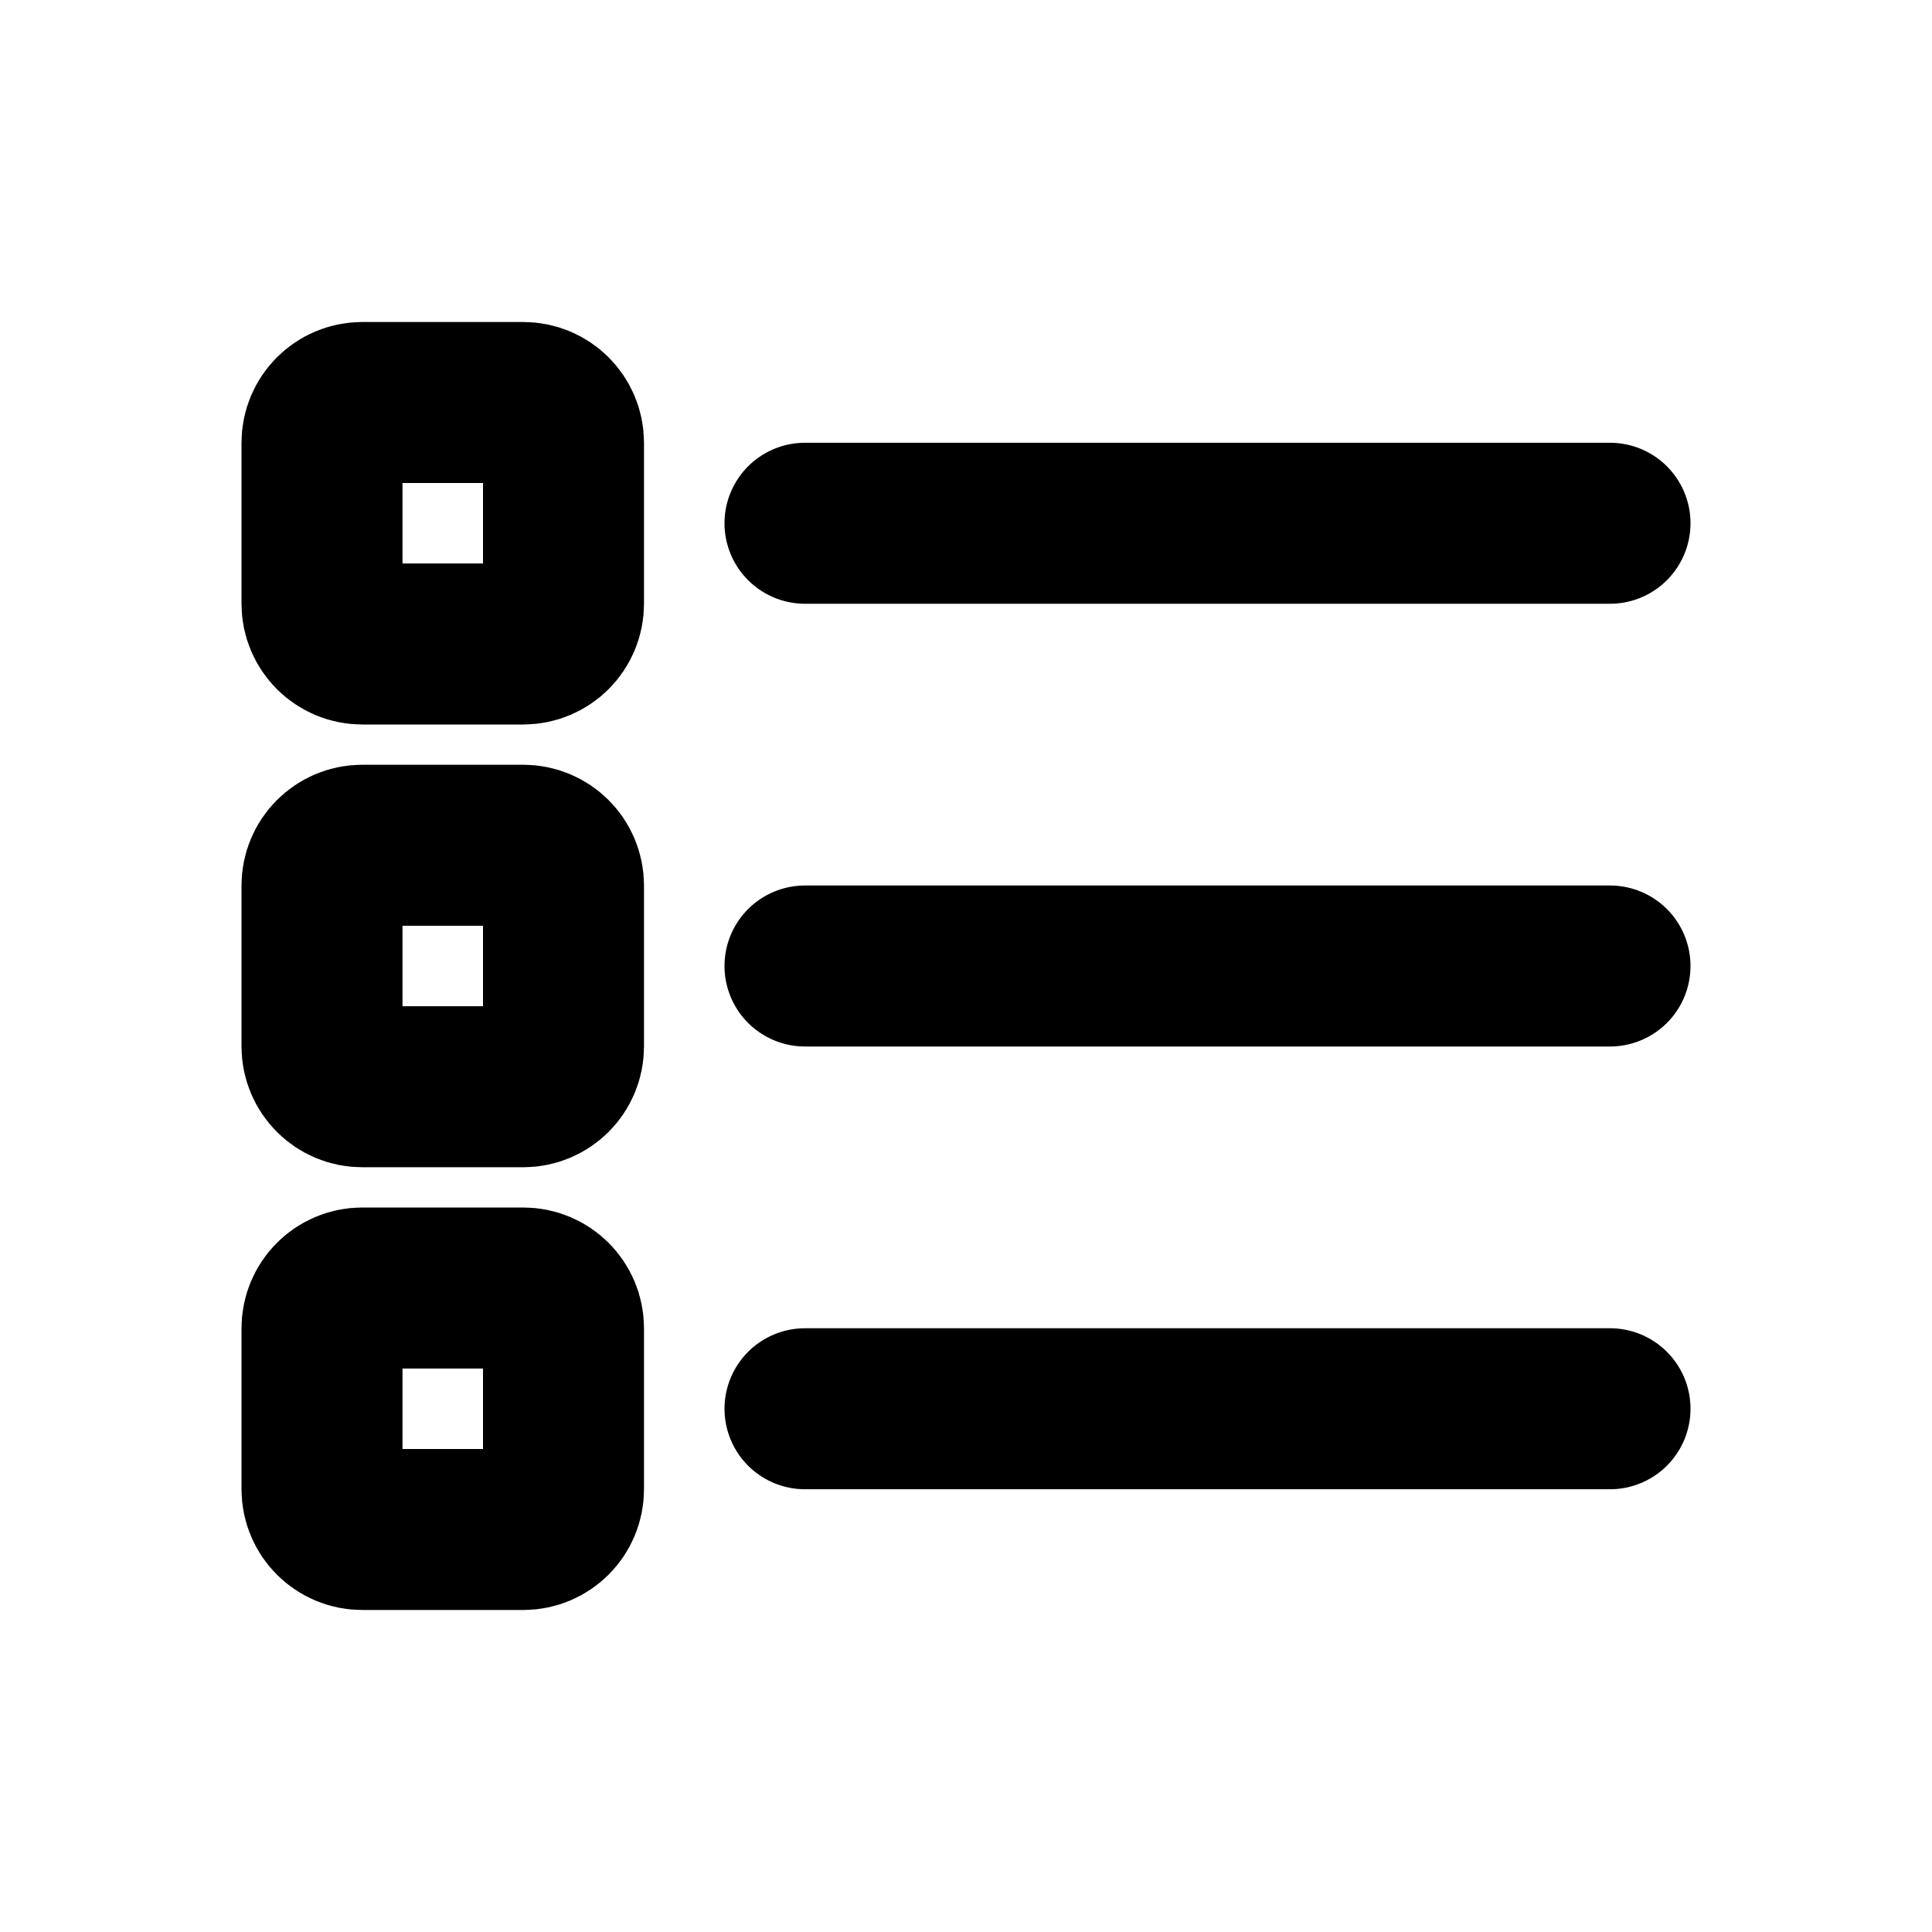
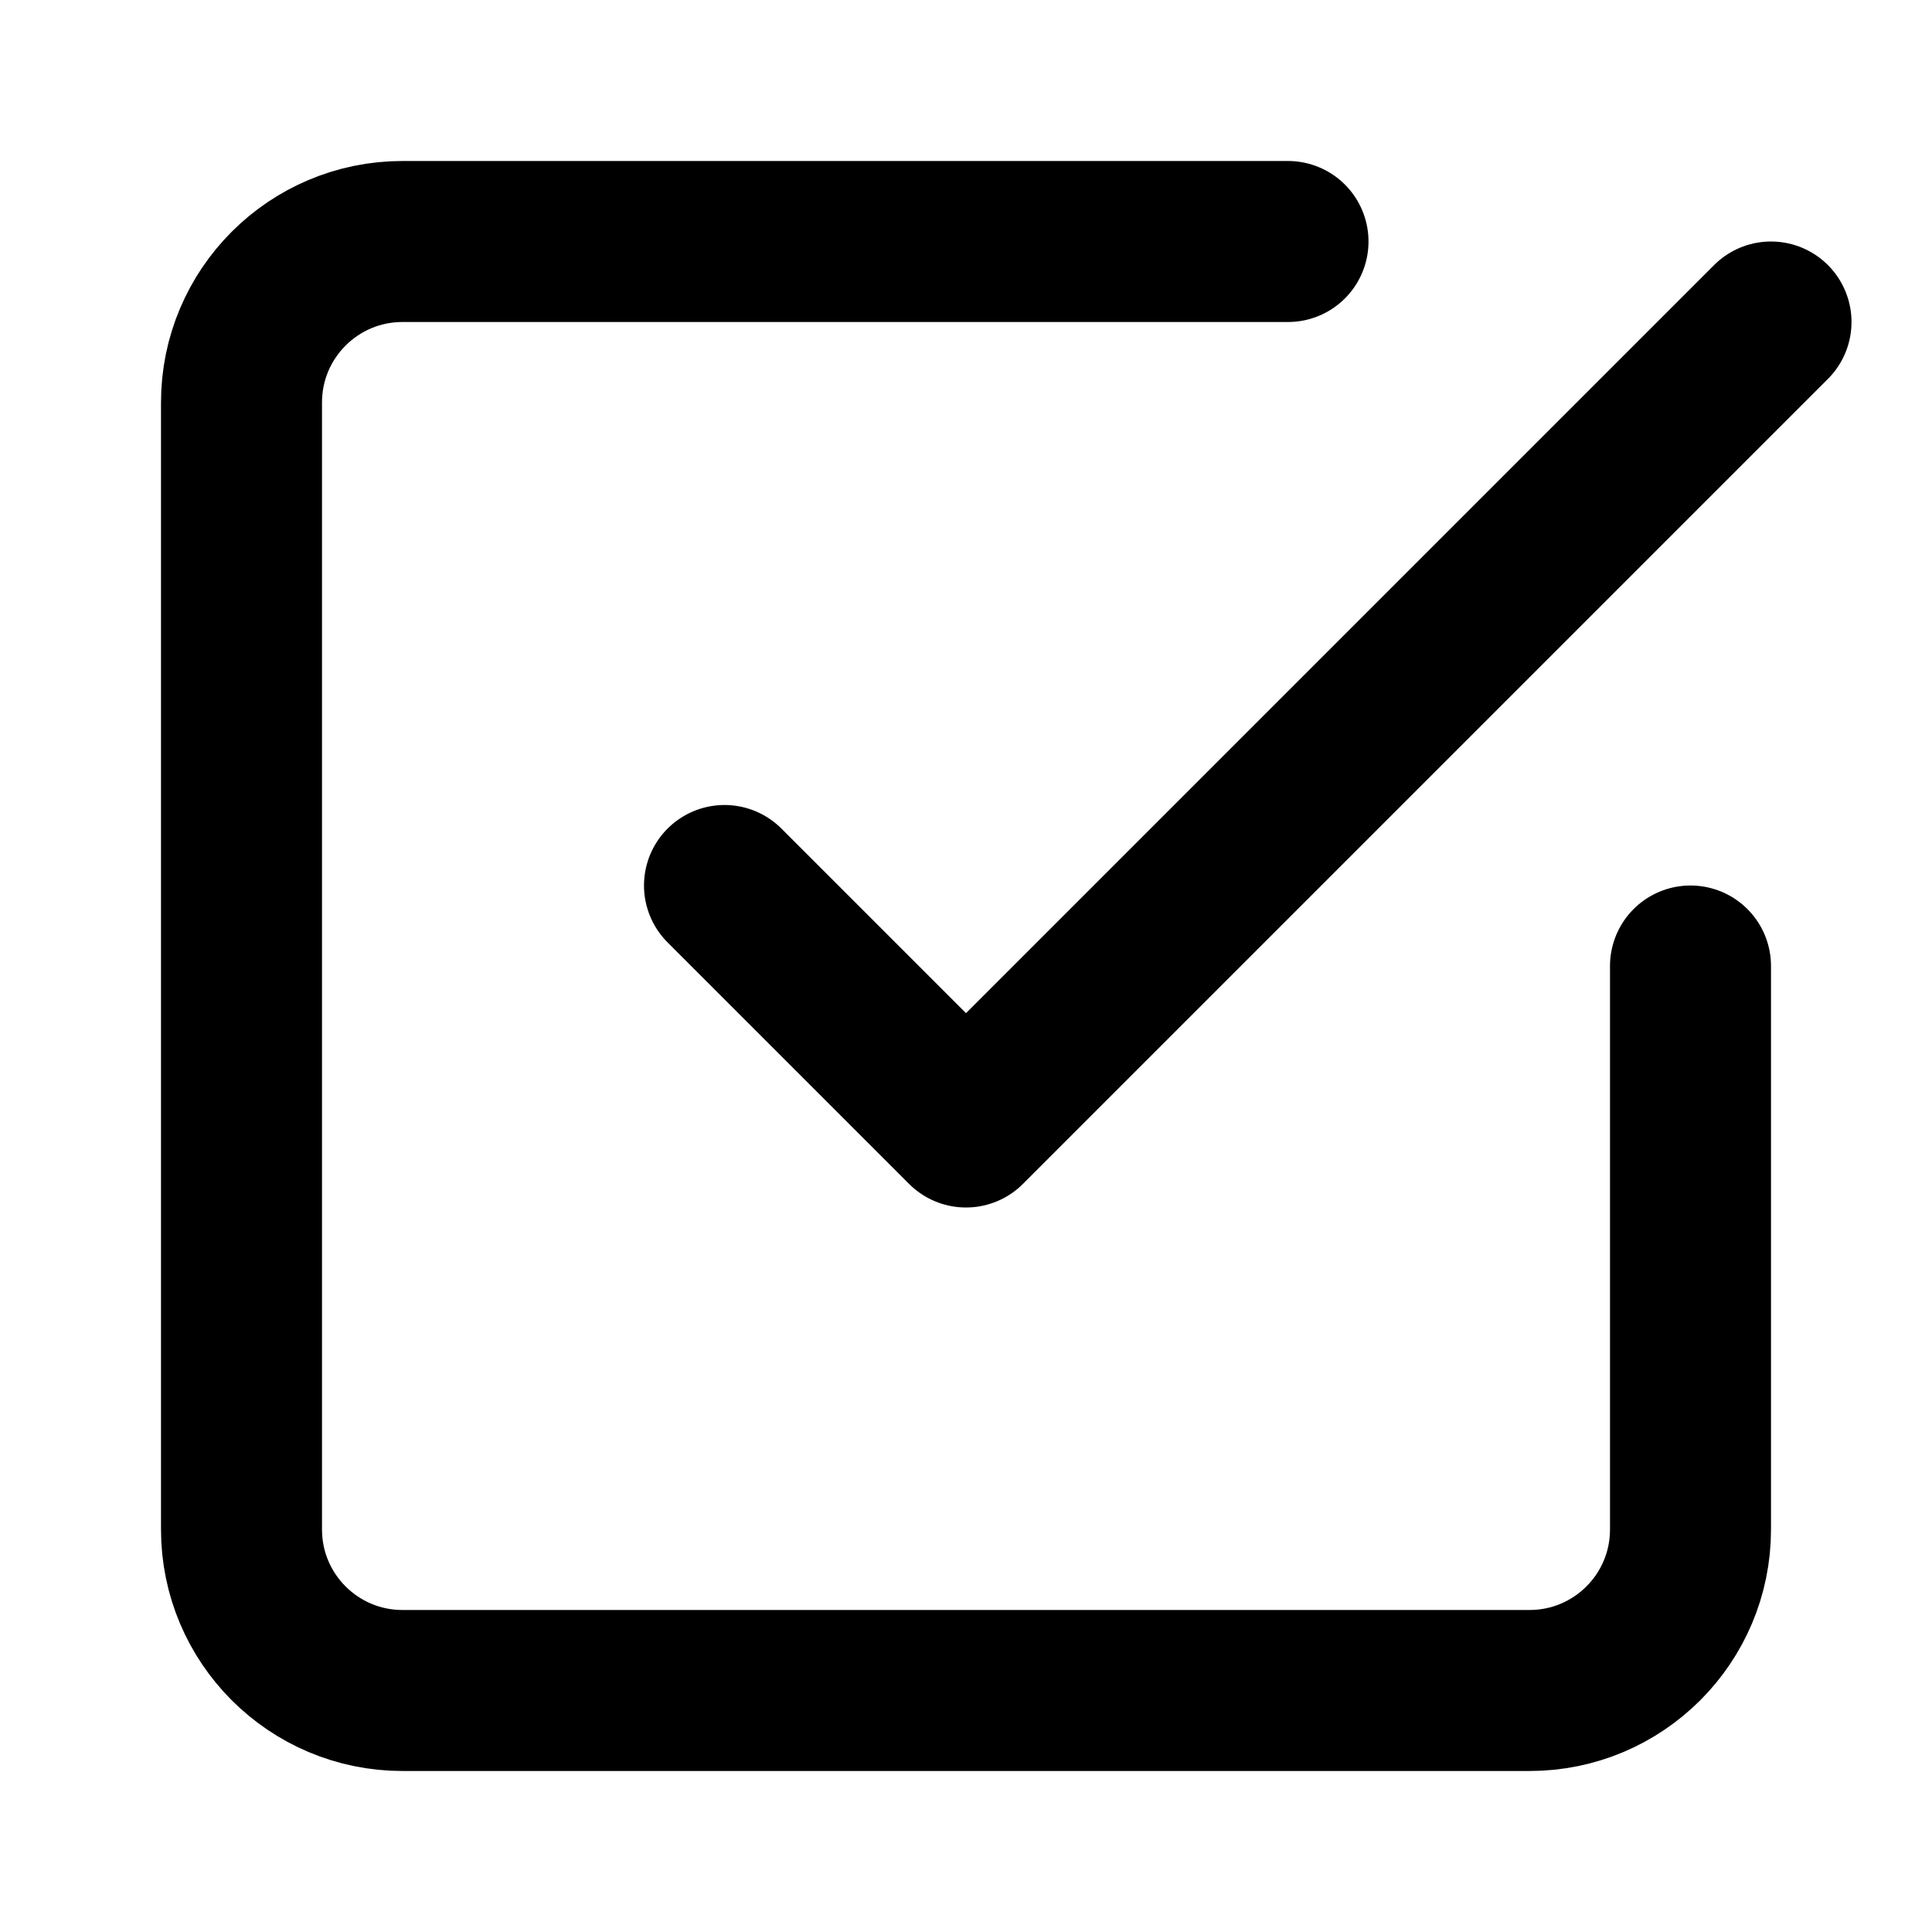
<svg xmlns="http://www.w3.org/2000/svg" width="24" height="24" viewBox="0 0 24 24" fill="none" stroke="currentColor" stroke-width="2" stroke-linecap="round" stroke-linejoin="round">
-   <rect x="4" y="5" width="3" height="3" rx="0.5" />
-   <line x1="10" y1="6.5" x2="20" y2="6.5" />
-   <rect x="4" y="10.5" width="3" height="3" rx="0.5" />
-   <line x1="10" y1="12" x2="20" y2="12" />
-   <rect x="4" y="16" width="3" height="3" rx="0.5" />
-   <line x1="10" y1="17.5" x2="20" y2="17.5" />
+   <polyline points="9 11 12 14 22 4" />
+   <path d="M21 12v7a2 2 0 0 1-2 2H5a2 2 0 0 1-2-2V5a2 2 0 0 1 2-2h11" />
</svg>
